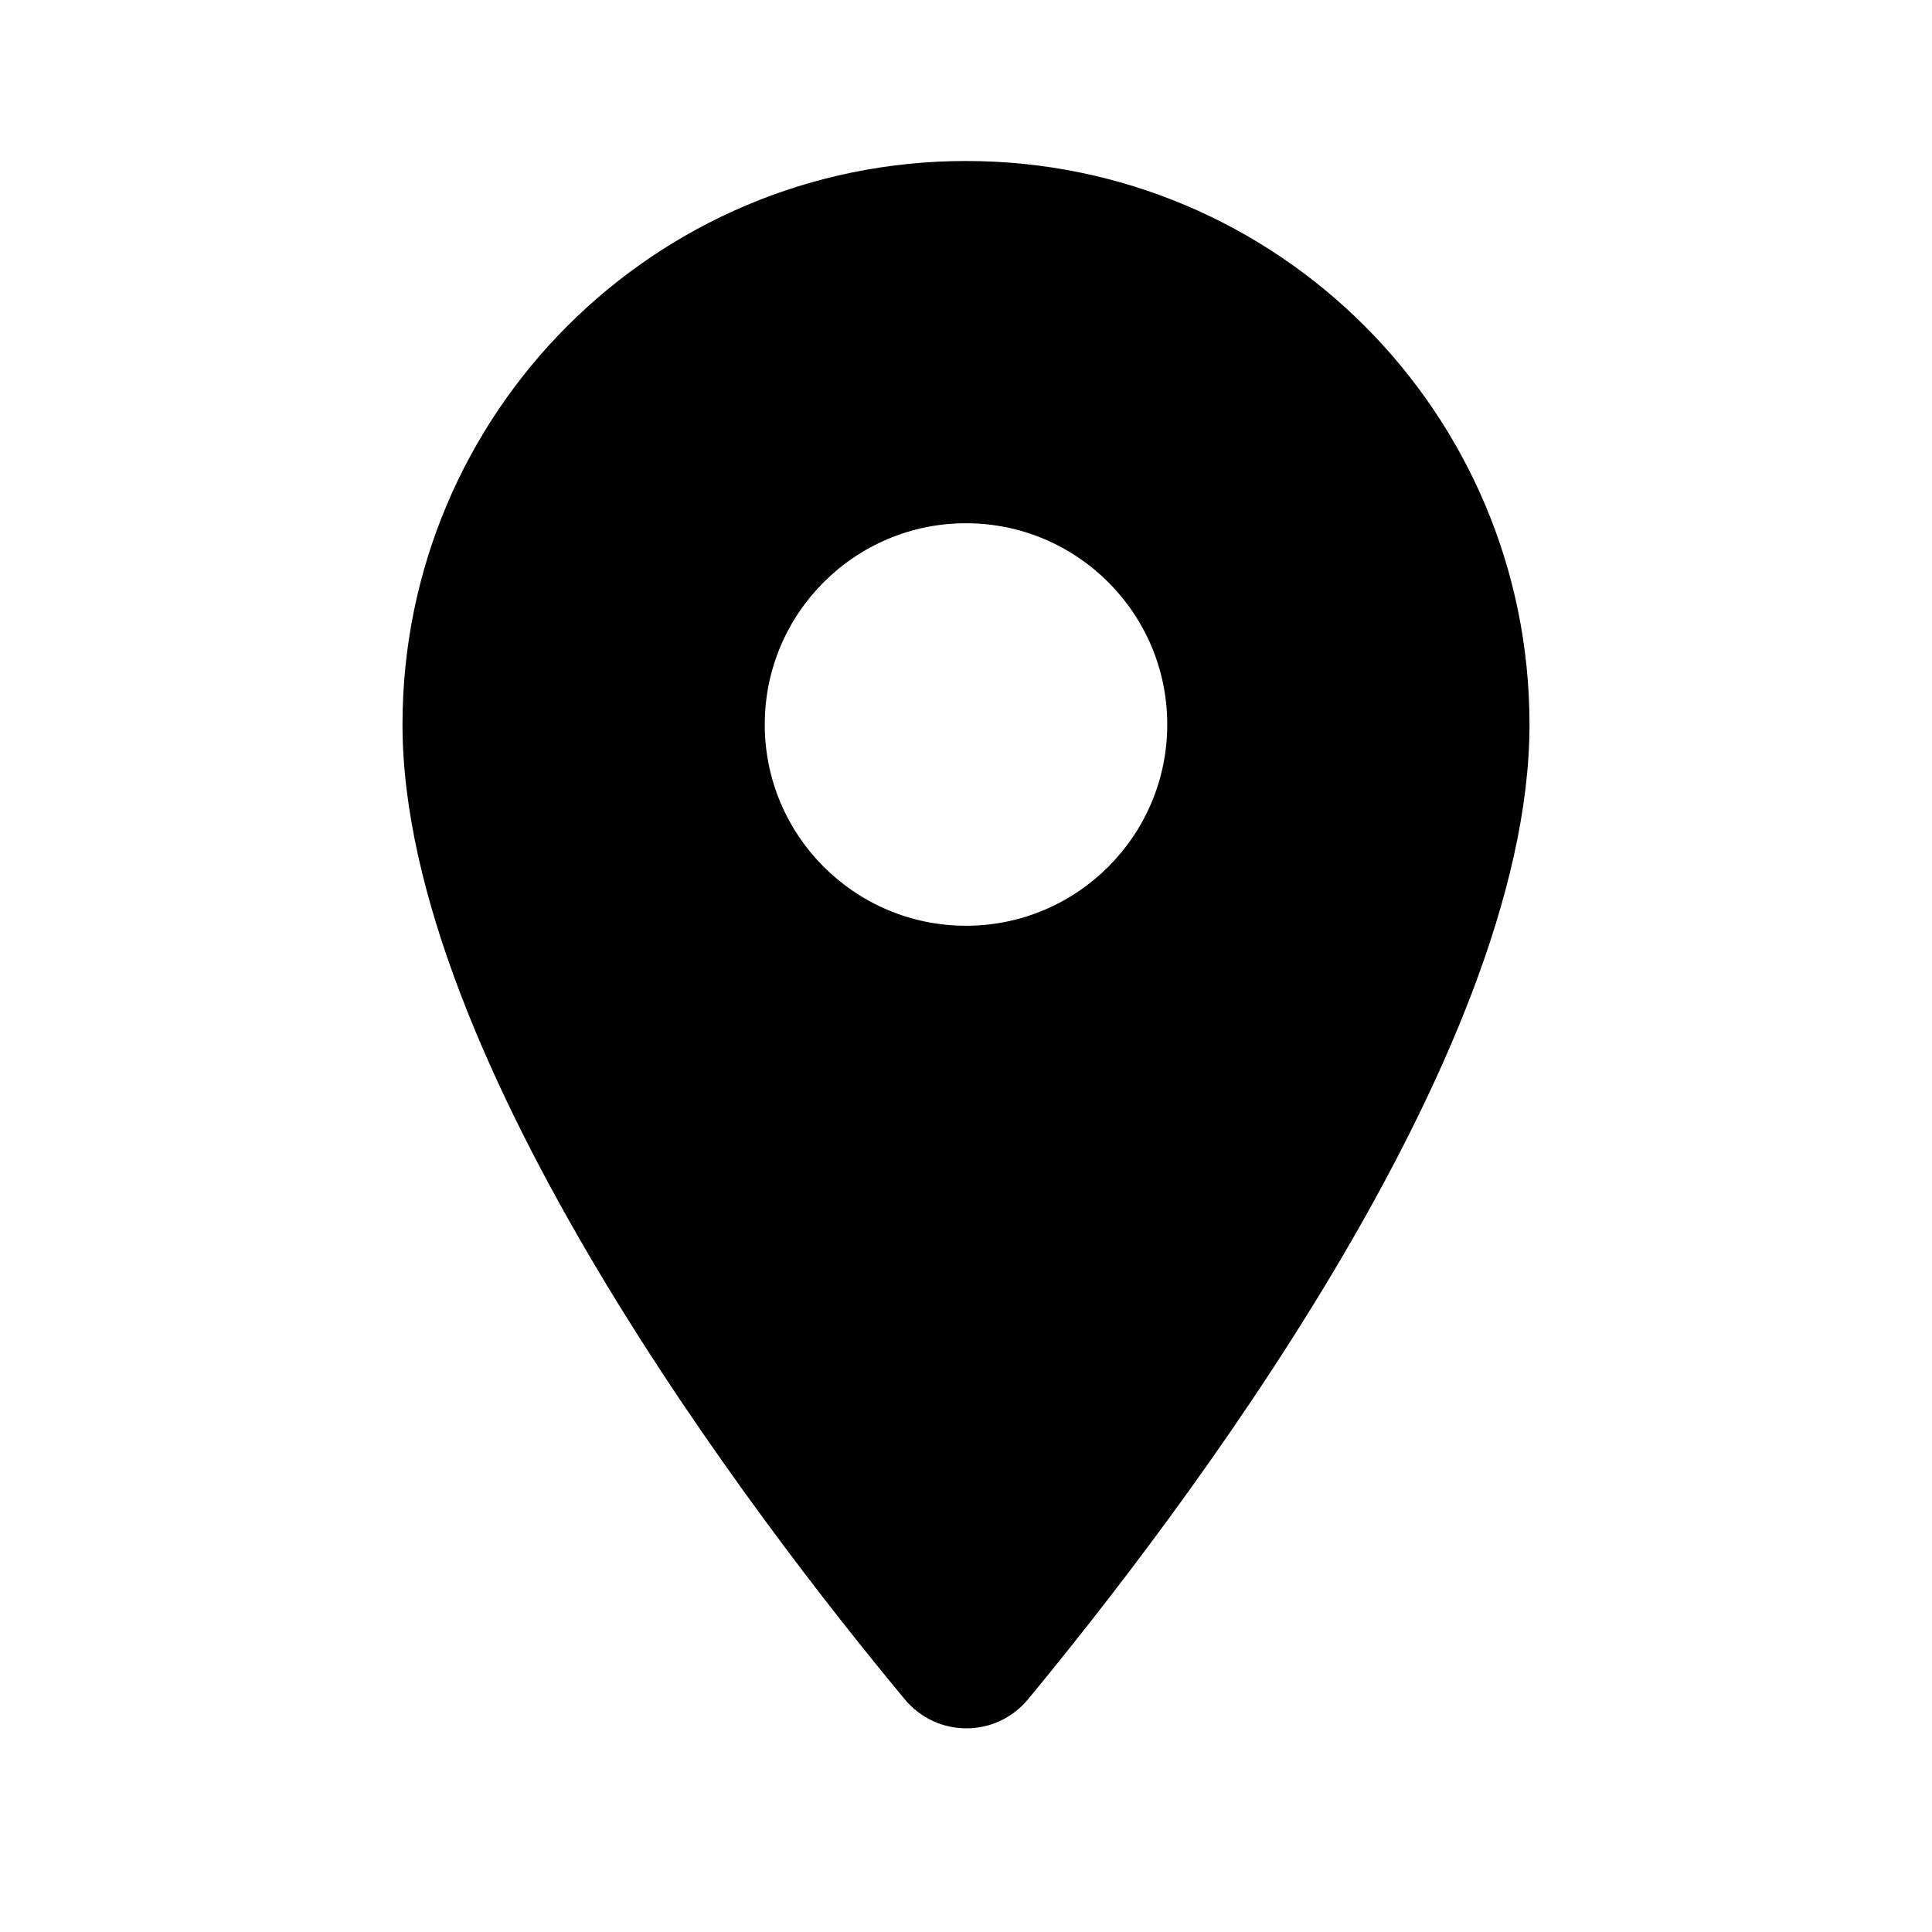
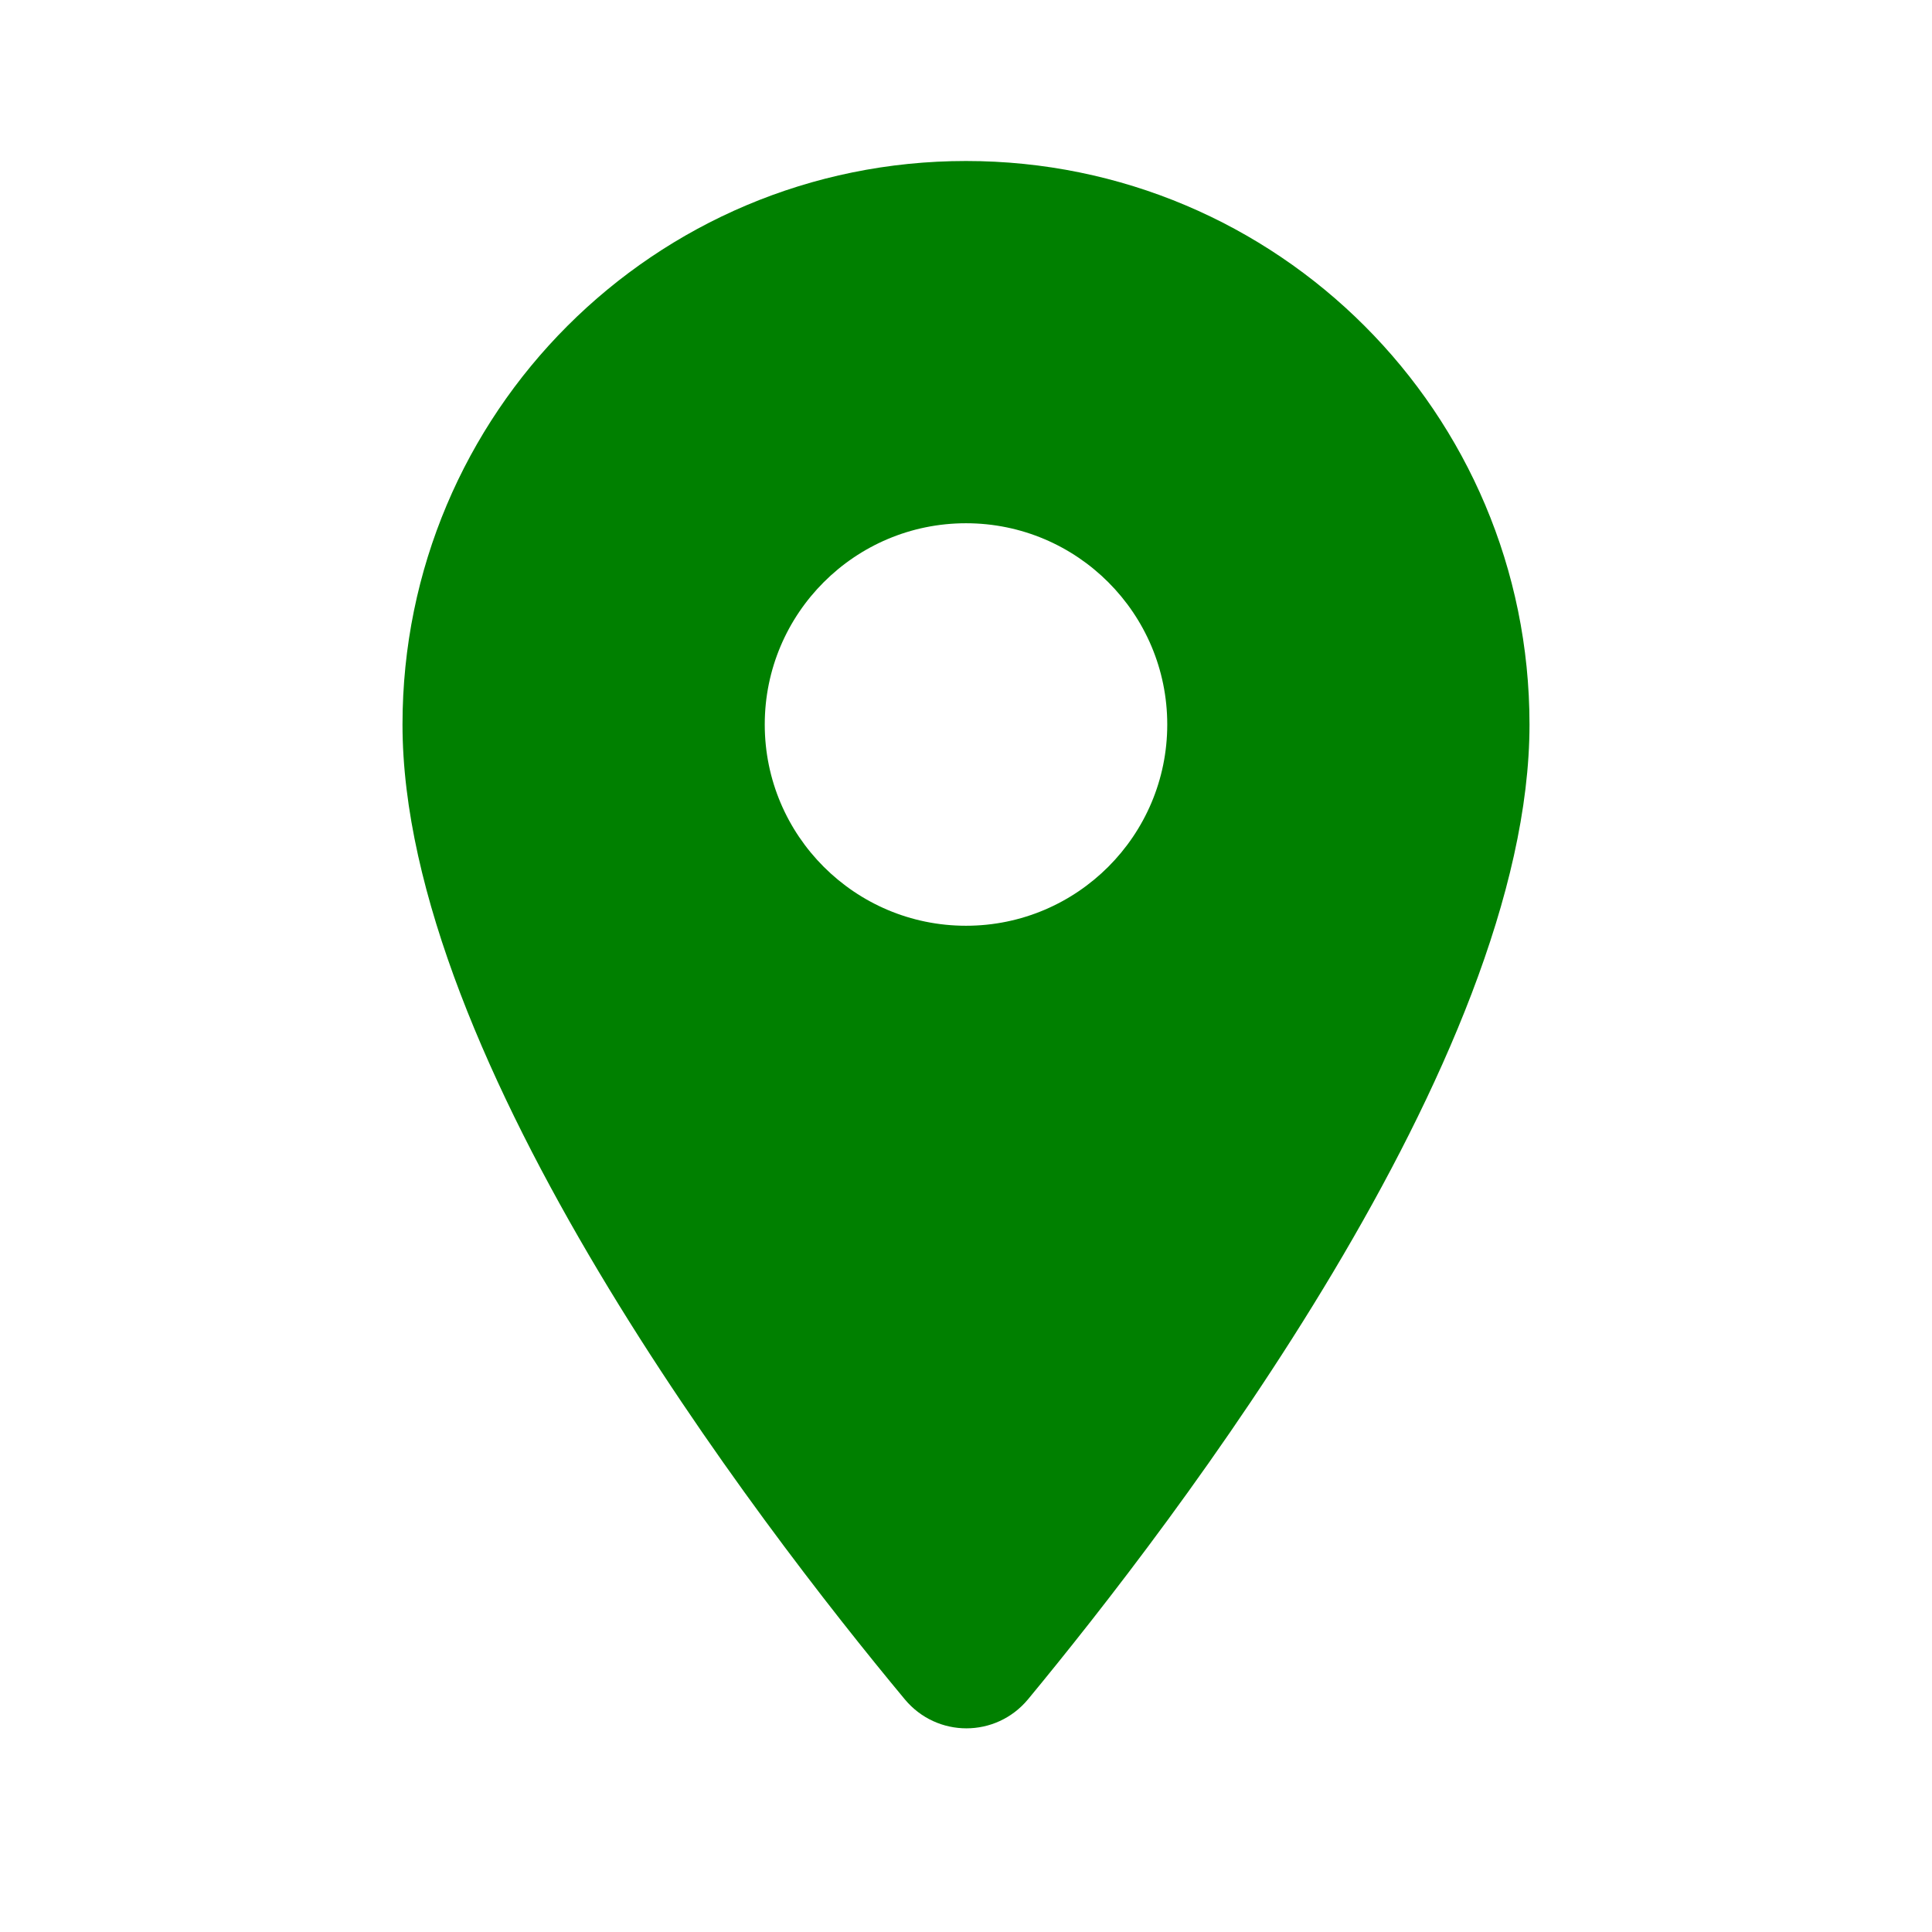
<svg xmlns="http://www.w3.org/2000/svg" height="24" viewBox="0 0 24 24" width="24">
  <path d="M0 0h24v24H0V0z" fill="none" />
-   <path d="M12 2C8.13 2 5 5.13 5 9c0 4.17 4.42 9.92 6.24 12.11.4.48 1.13.48 1.53 0C14.58 18.92 19 13.17 19 9c0-3.87-3.13-7-7-7zm0 9.5c-1.38 0-2.5-1.12-2.5-2.5s1.12-2.5 2.5-2.5 2.5 1.12 2.5 2.5-1.12 2.5-2.5 2.5z" />
+   <path fill="#008000" d="M12 2C8.13 2 5 5.13 5 9c0 4.17 4.42 9.92 6.24 12.11.4.48 1.13.48 1.53 0C14.58 18.92 19 13.17 19 9c0-3.87-3.13-7-7-7zm0 9.5c-1.38 0-2.5-1.12-2.5-2.5s1.12-2.5 2.5-2.5 2.5 1.12 2.5 2.5-1.12 2.5-2.5 2.5z" />
</svg>
